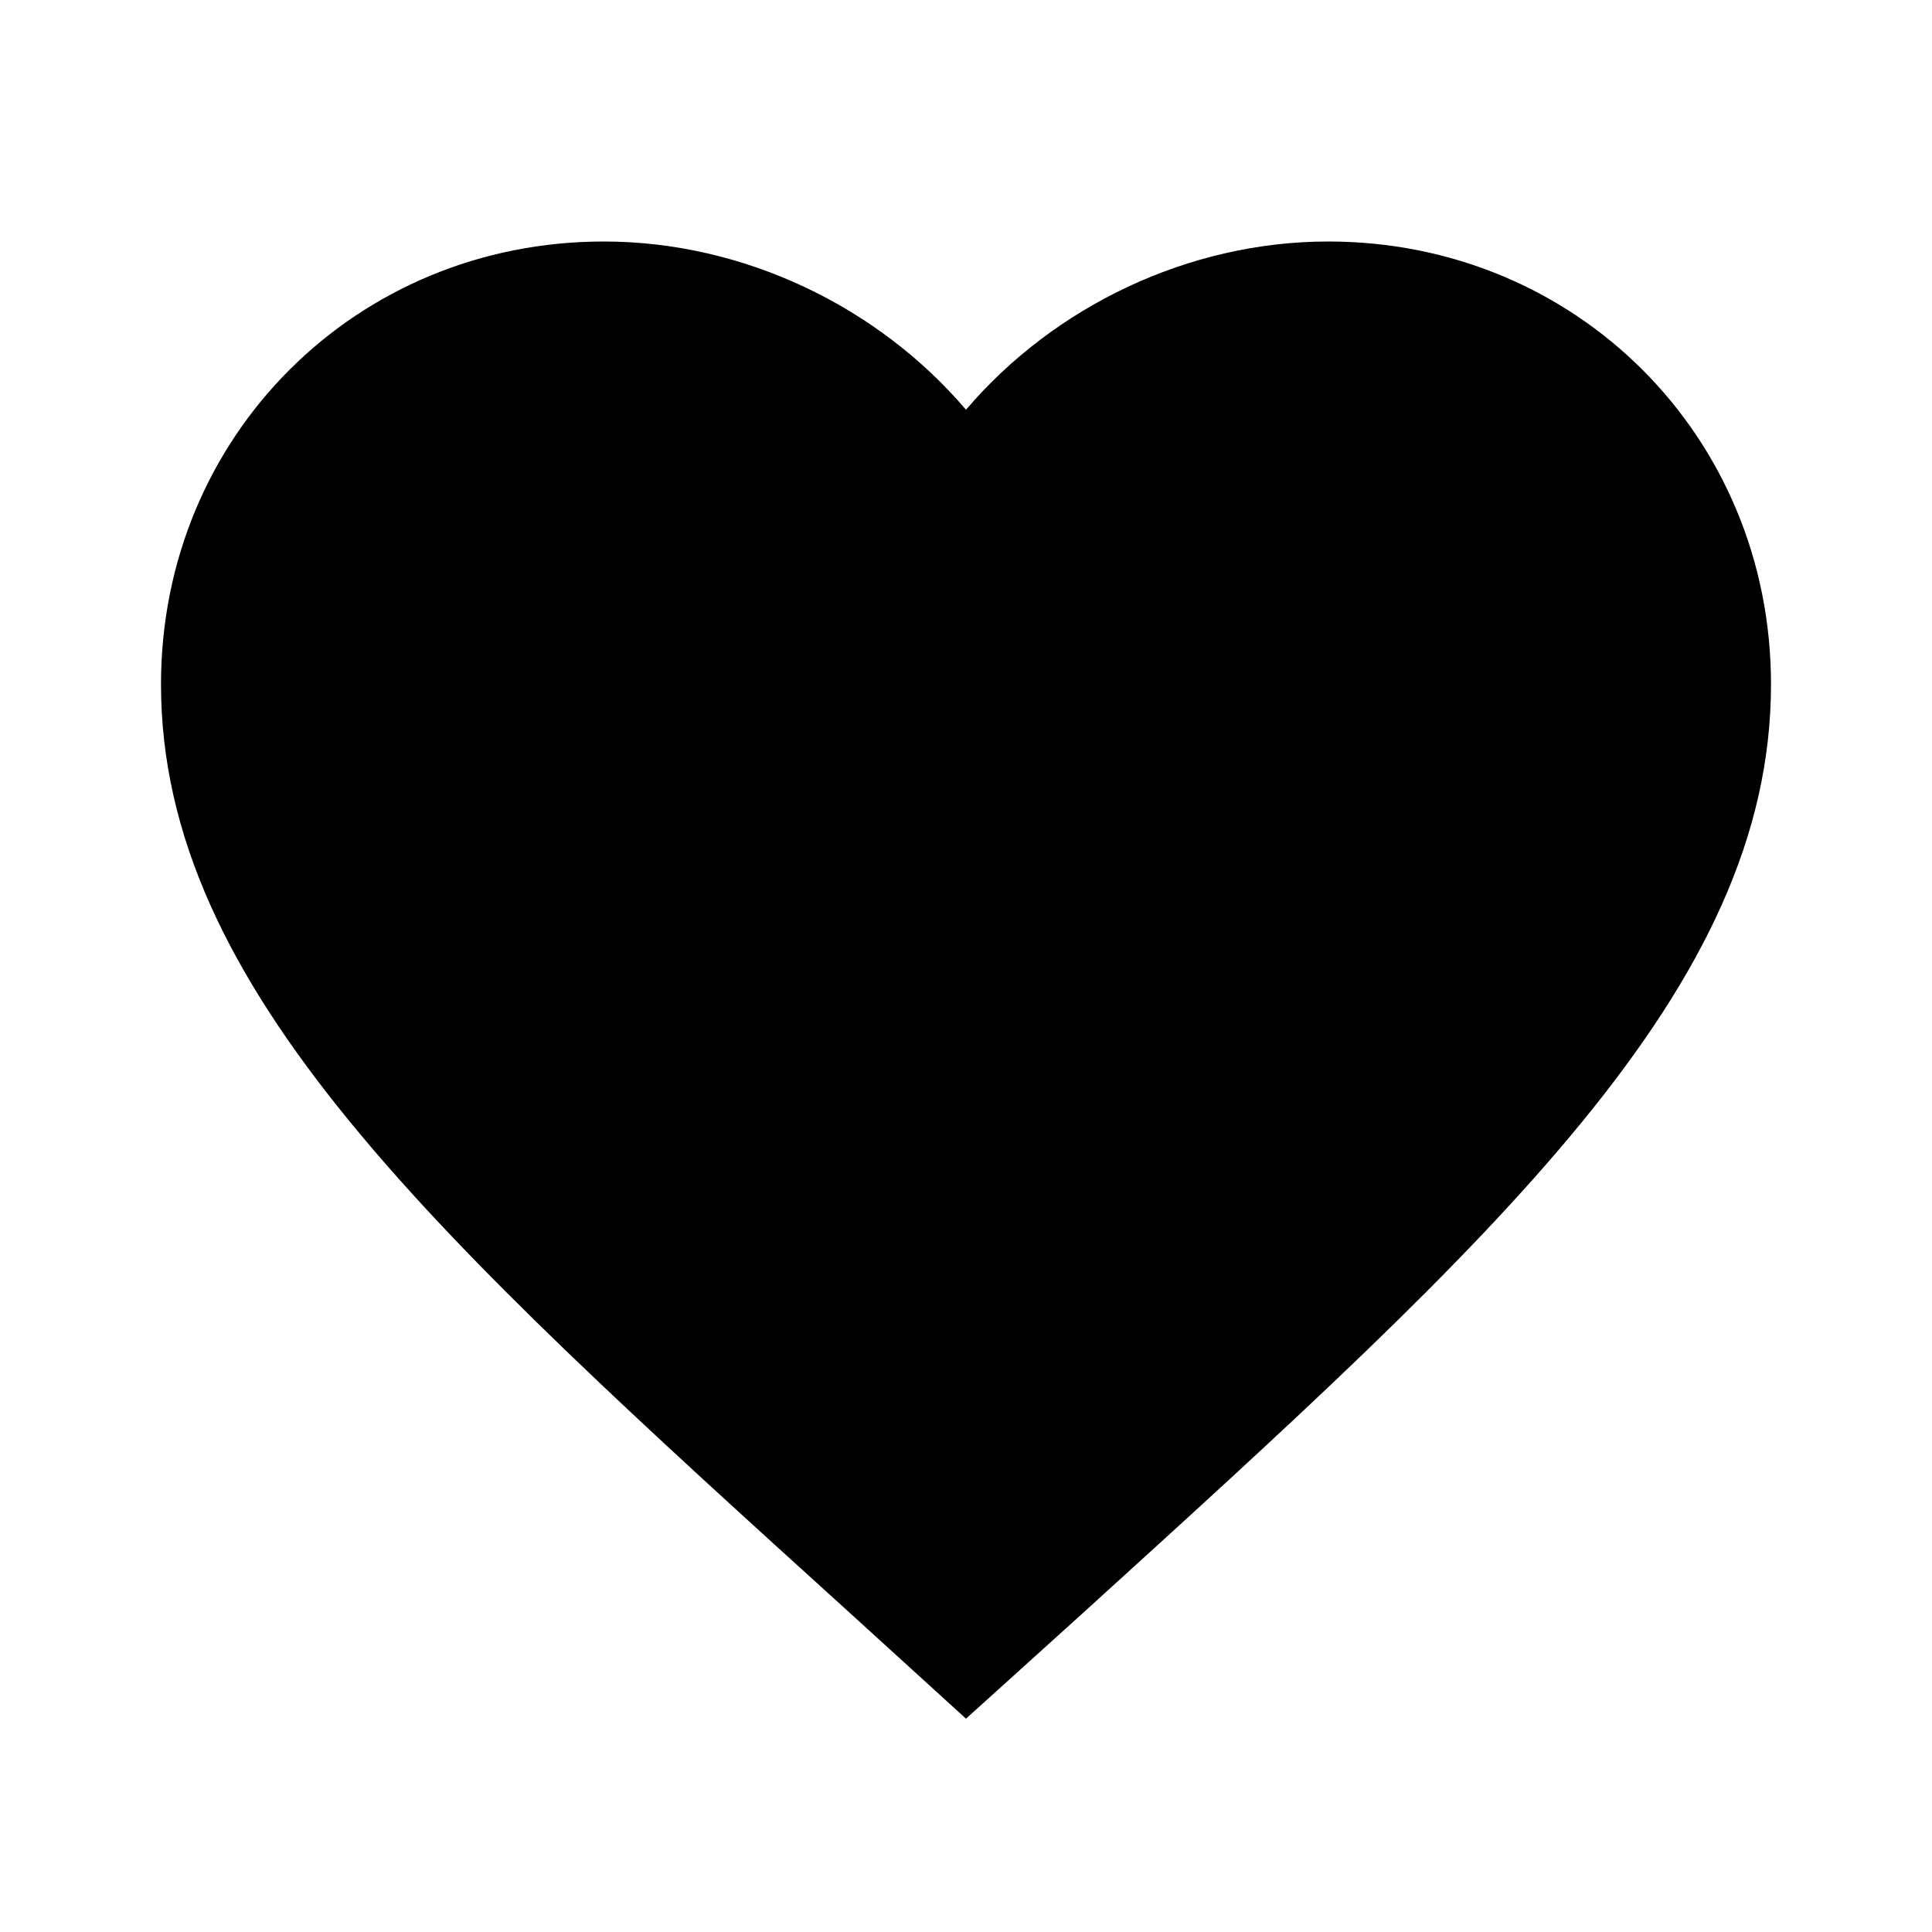
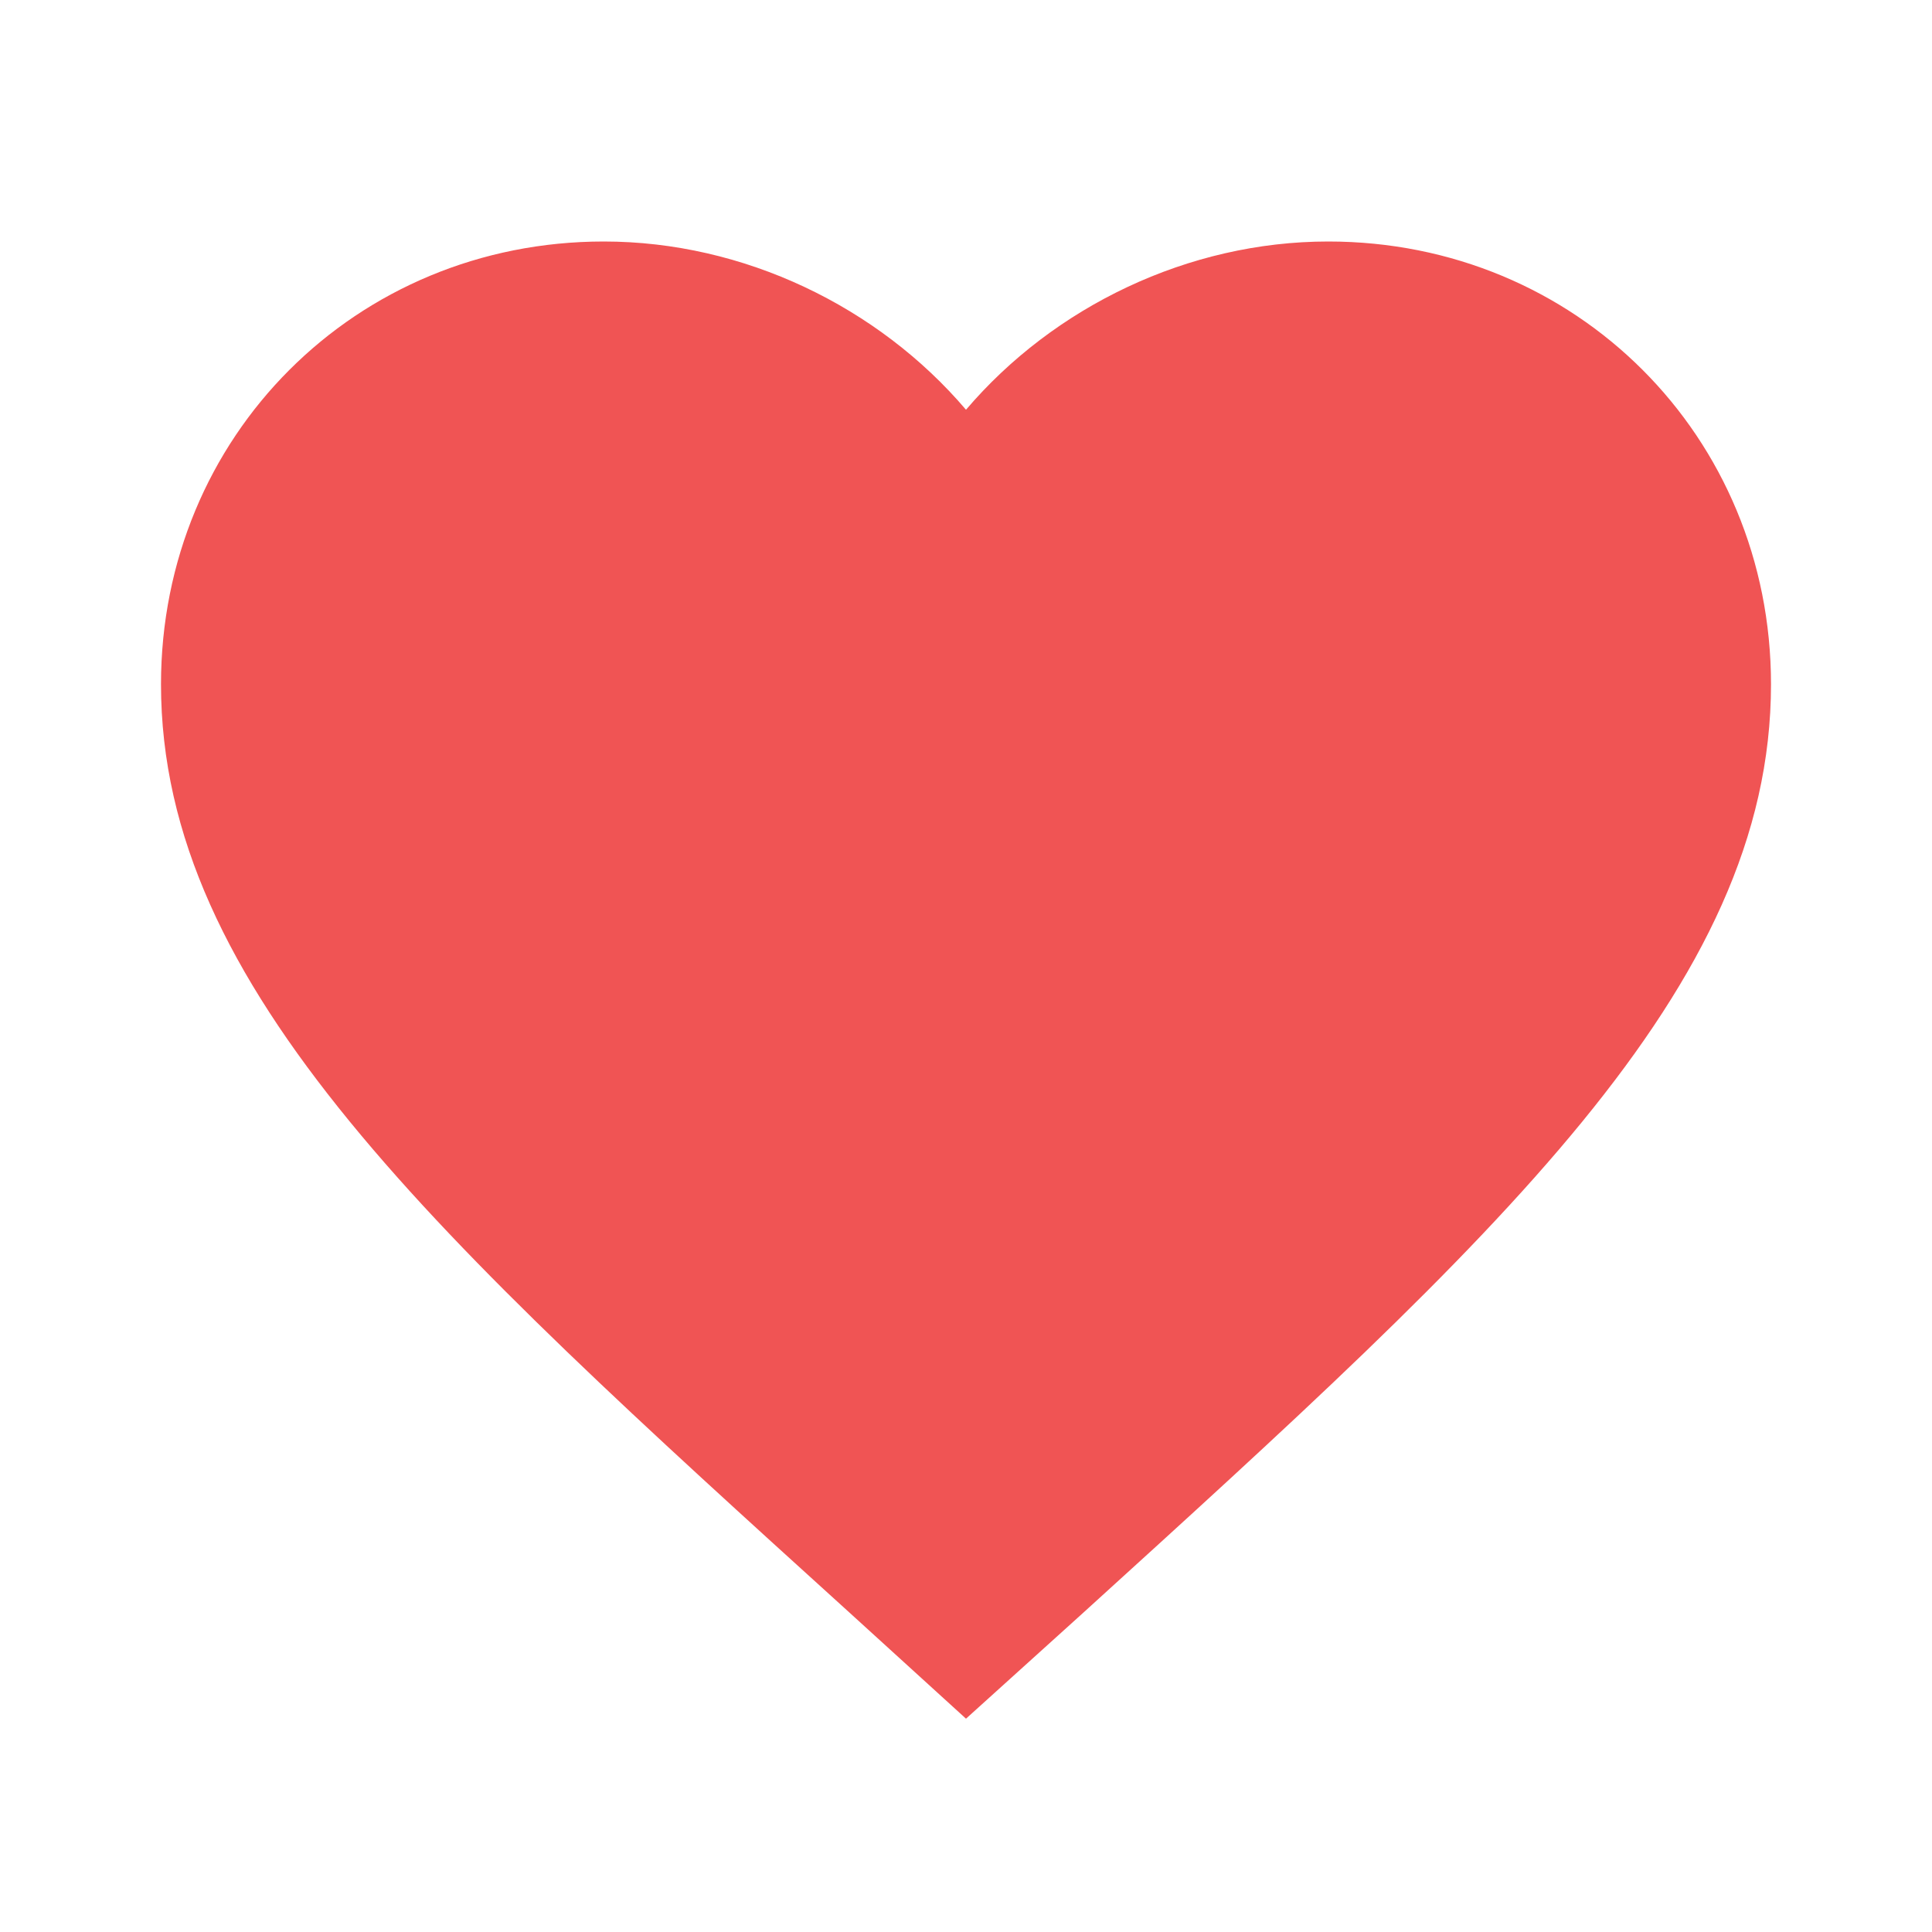
<svg xmlns="http://www.w3.org/2000/svg" viewBox="0 0 24 24" fill="black" width="24px" height="24px">
  <path d="M0 0h24v24H0z" fill="none" />
-   <path d="M12 21.35l-1.45-1.32C5.4 15.36 2 12.28 2 8.5 2 5.42 4.42 3 7.5 3c1.74 0 3.41.81 4.5 2.09C13.09 3.81 14.76 3 16.5 3 19.58 3 22 5.42 22 8.5c0 3.78-3.4 6.86-8.55 11.54L12 21.35z" />
+   <path d="M12 21.35l-1.45-1.32C5.4 15.36 2 12.28 2 8.5 2 5.42 4.42 3 7.5 3c1.74 0 3.41.81 4.5 2.09C13.09 3.81 14.76 3 16.5 3 19.58 3 22 5.42 22 8.5c0 3.78-3.4 6.86-8.55 11.54L12 21.35z" fill="#F05454" />
</svg>
